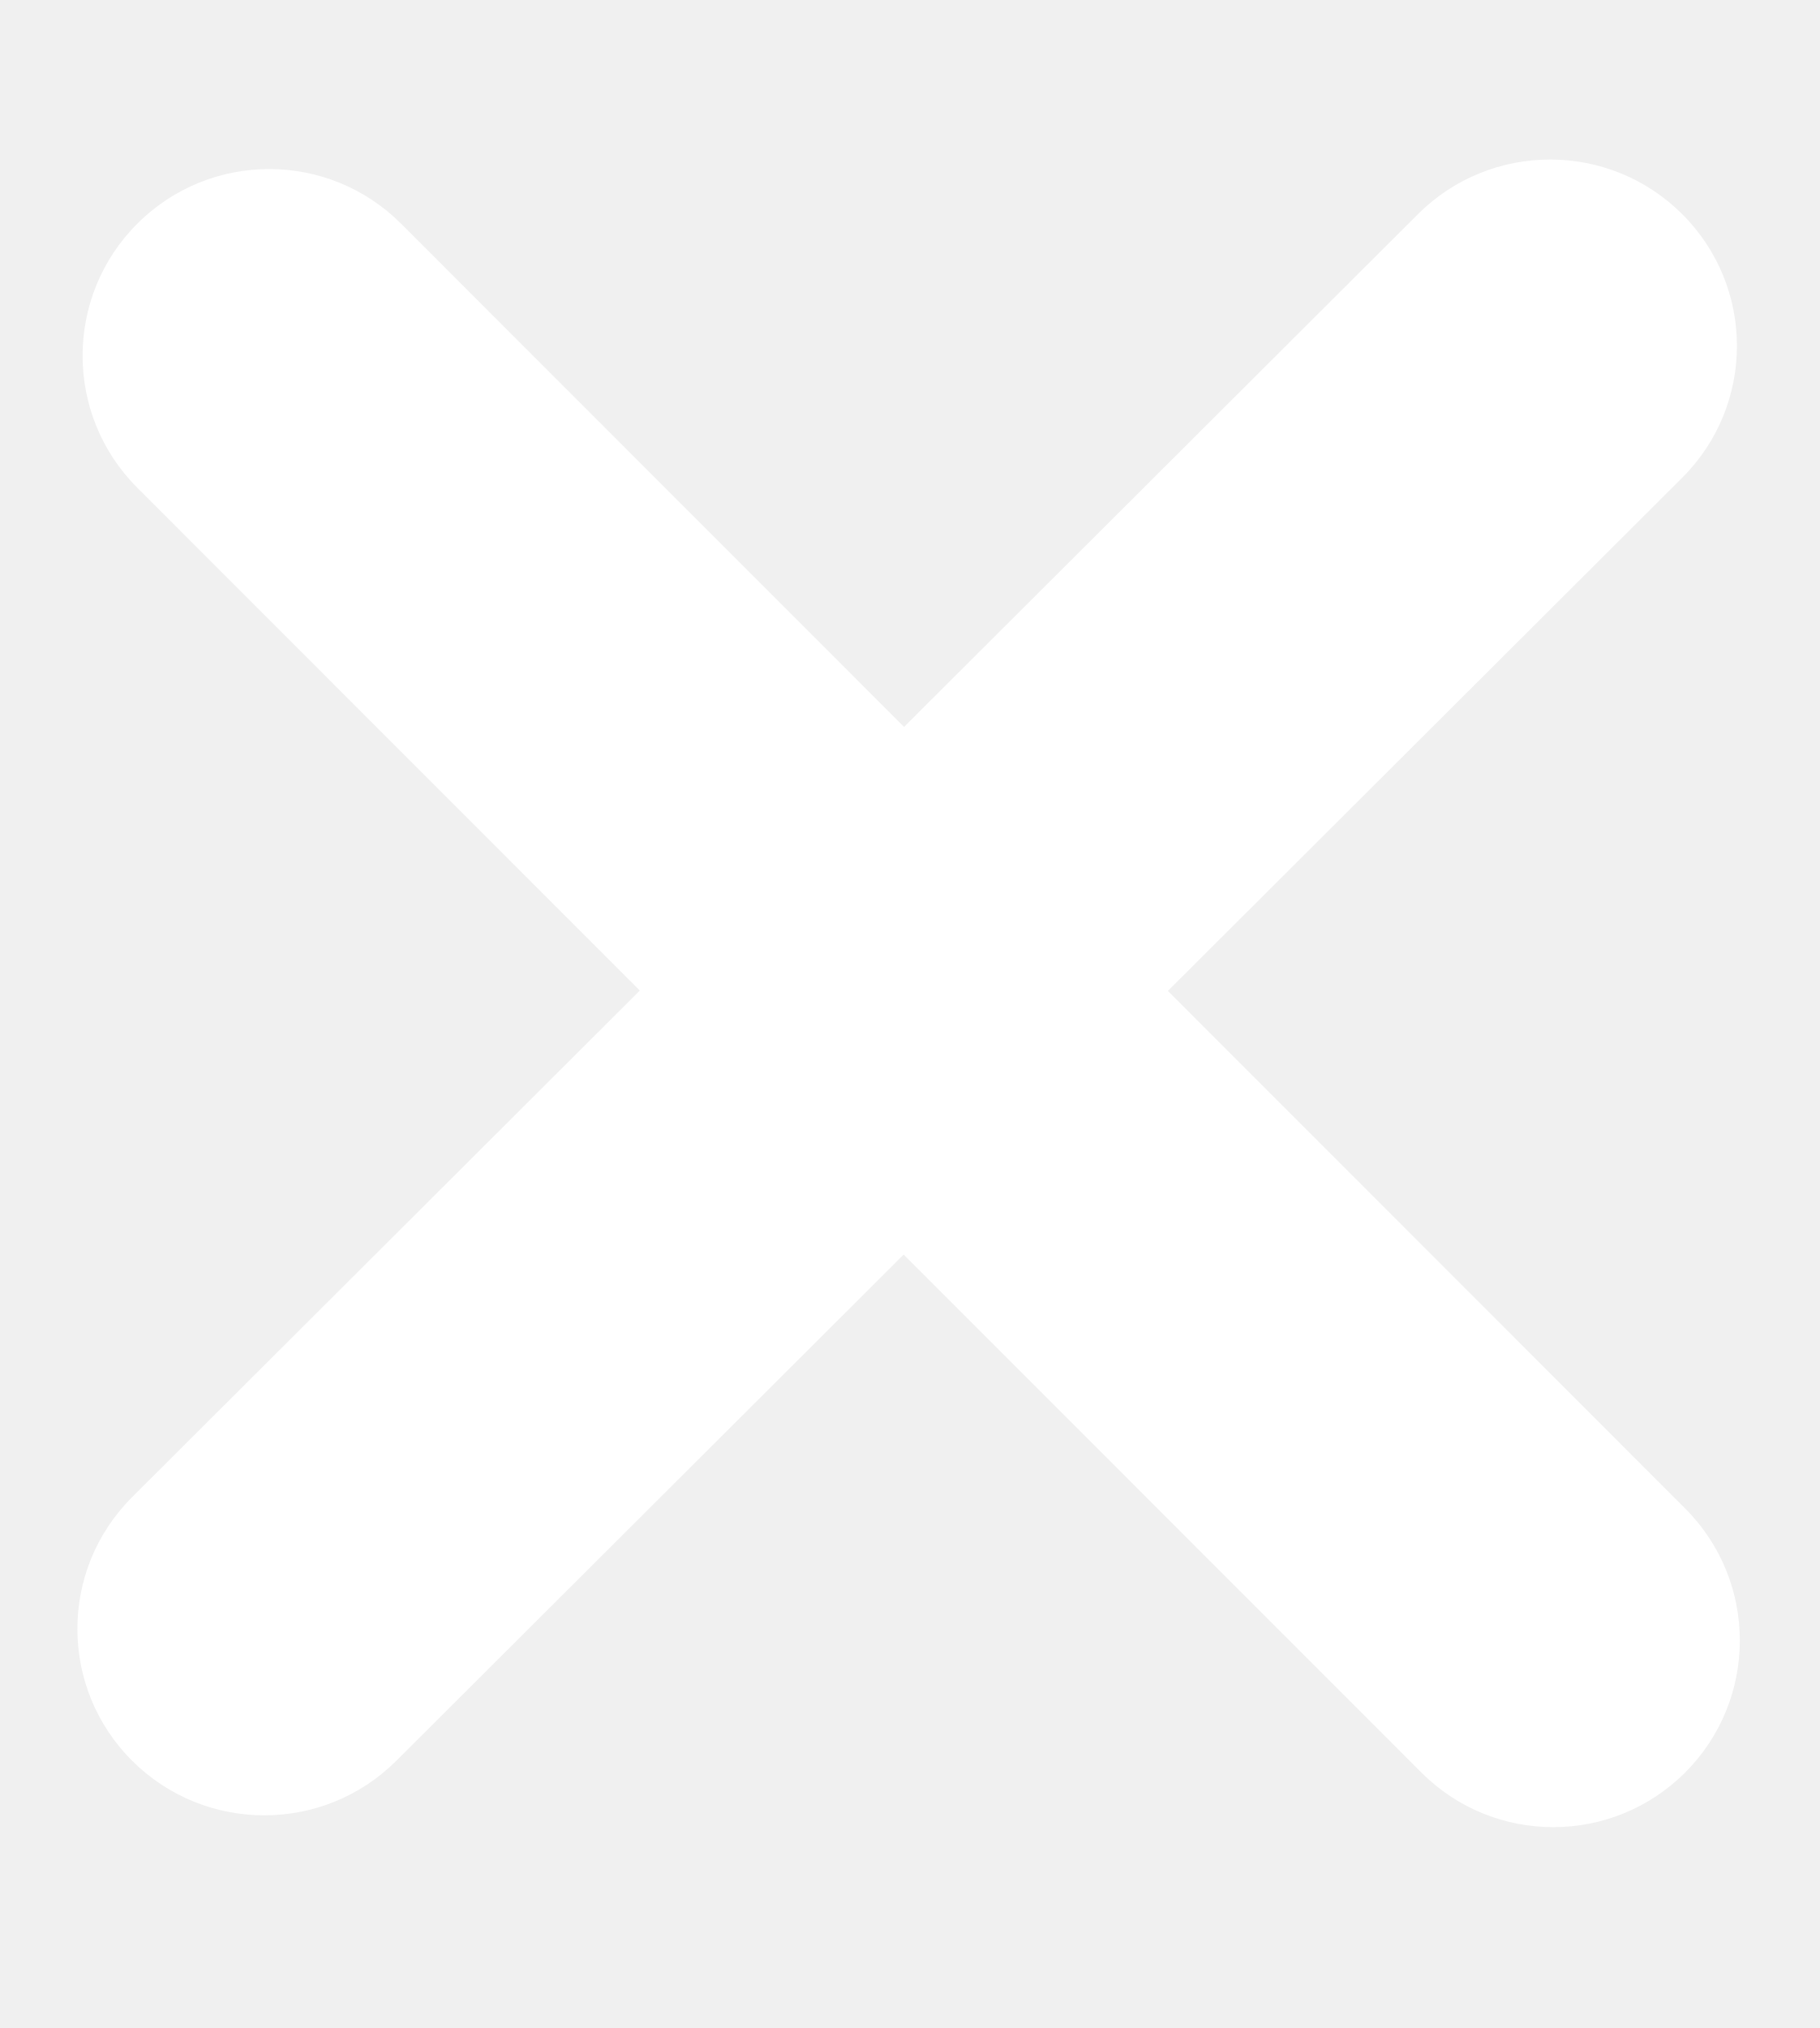
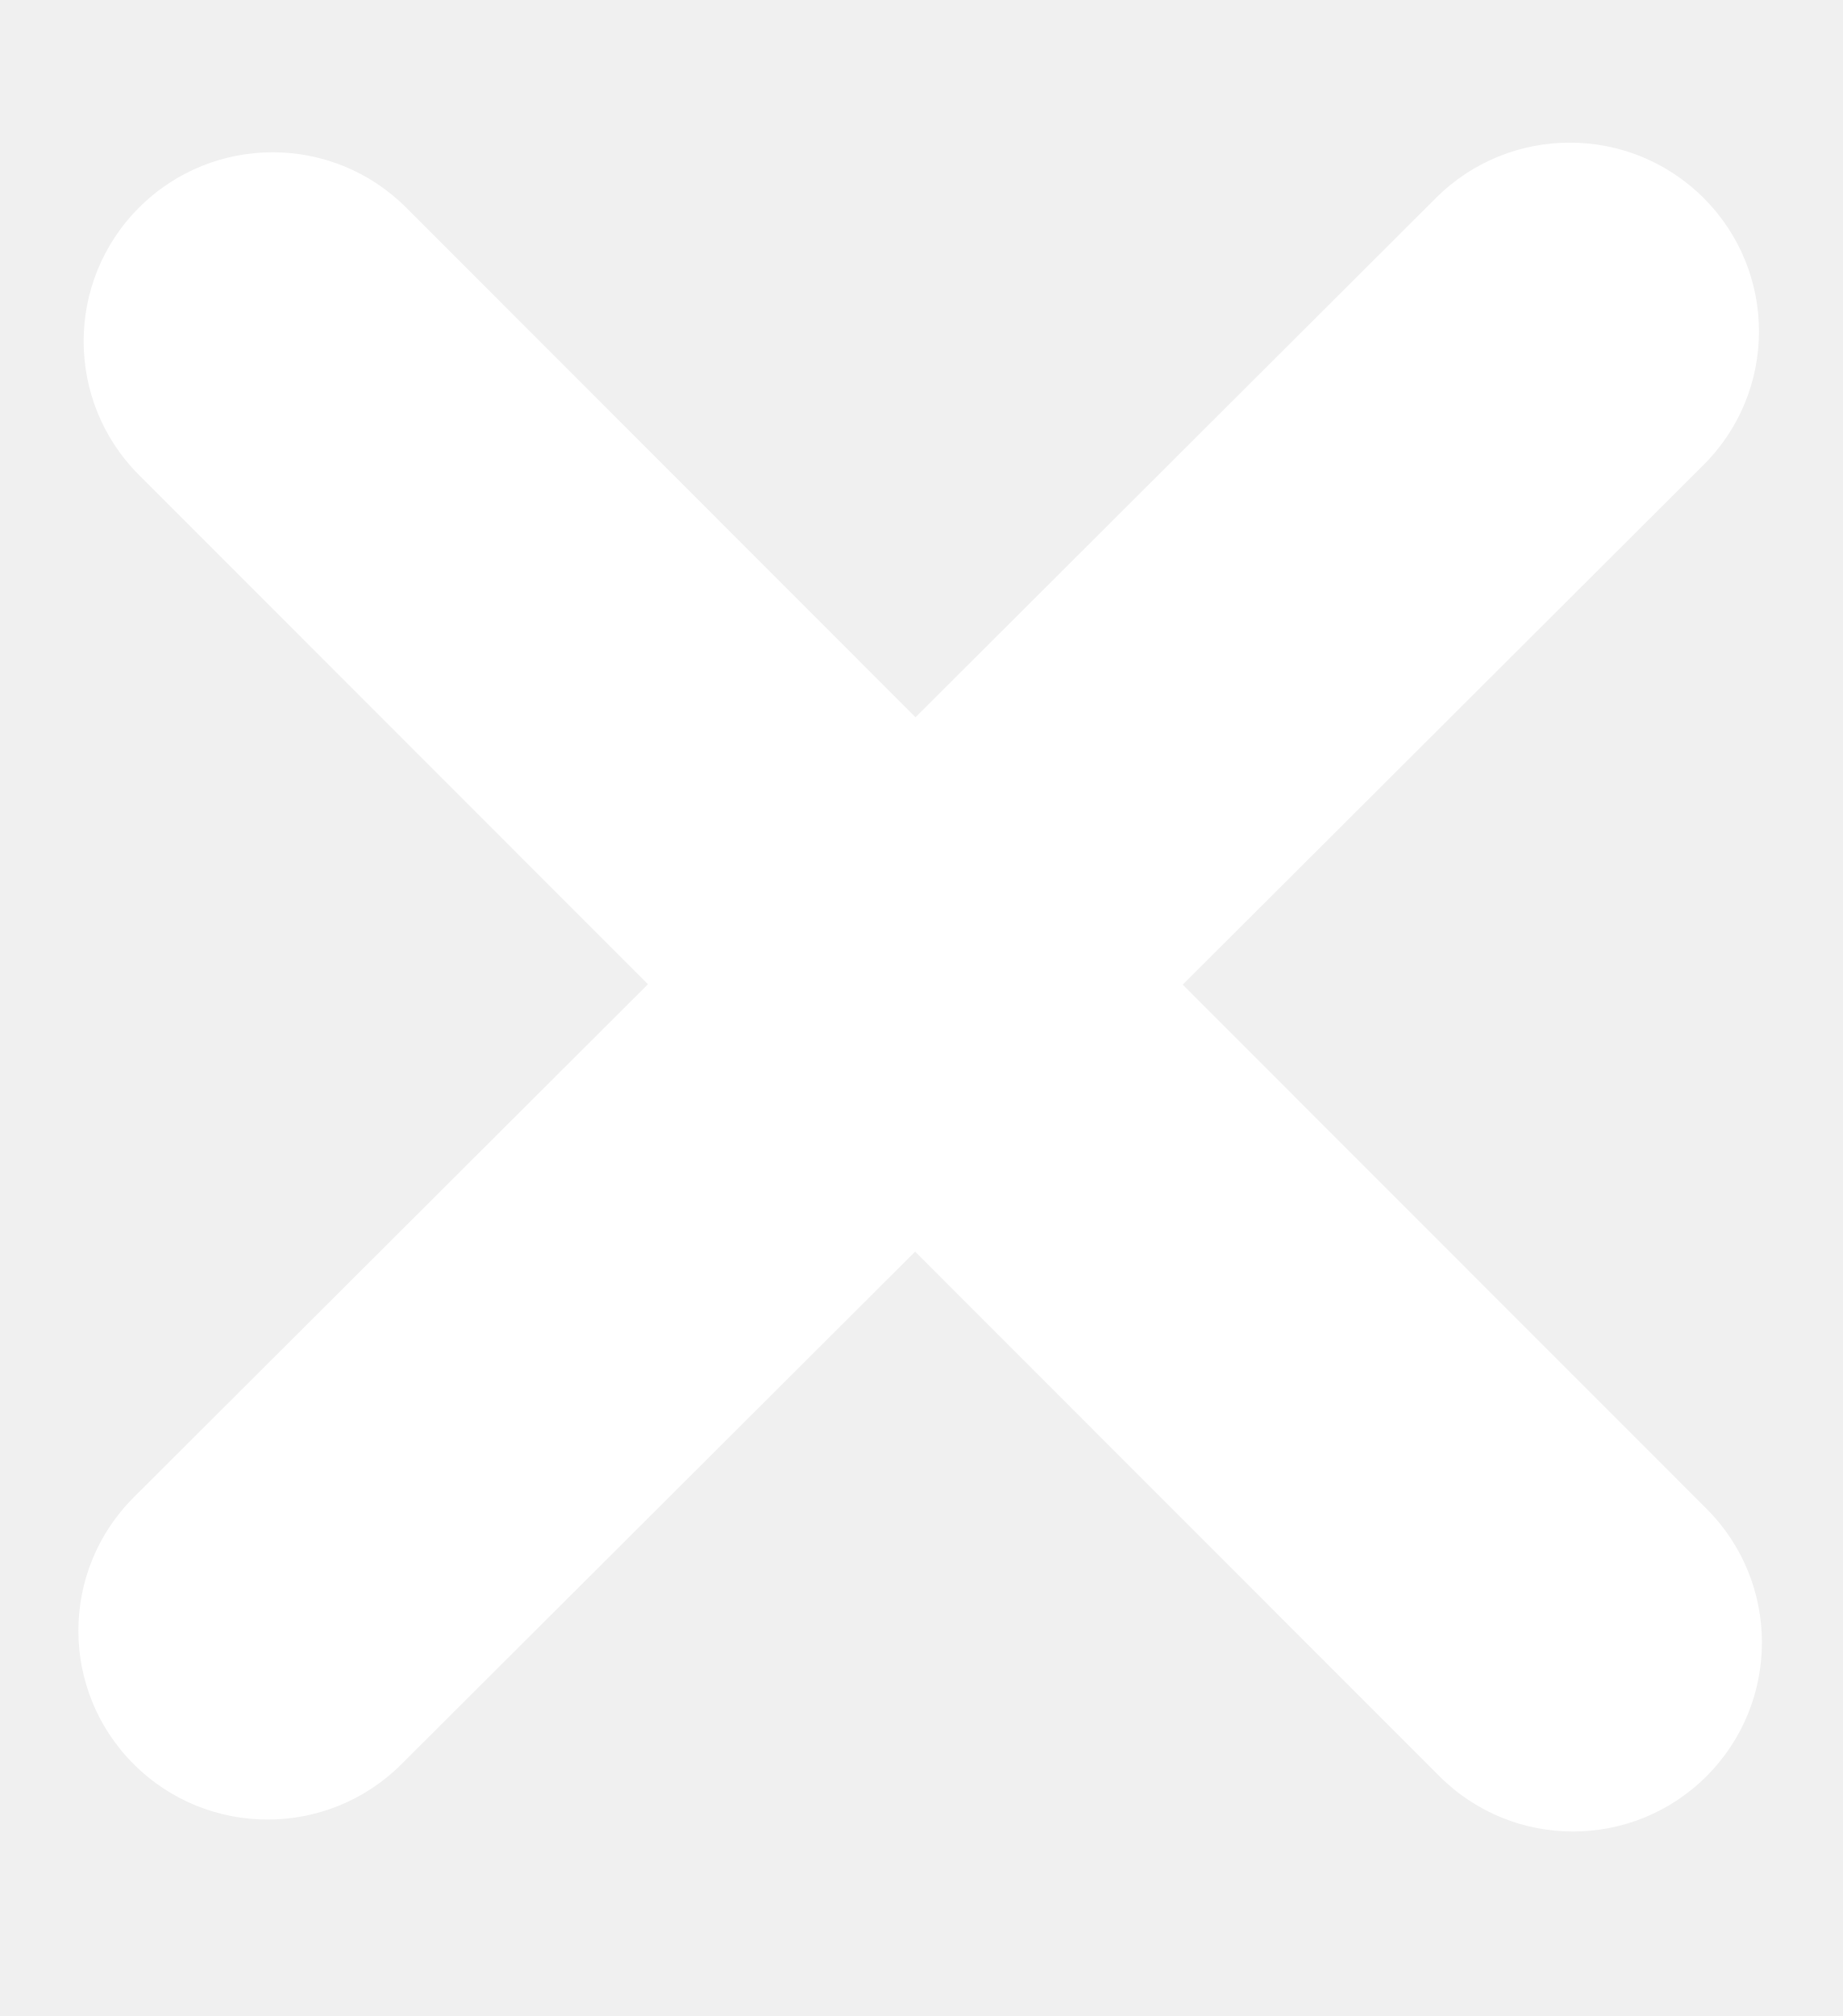
- <svg xmlns="http://www.w3.org/2000/svg" width="35" height="39" viewBox="0 0 42 43" fill="none">
+ <svg xmlns="http://www.w3.org/2000/svg" width="32" height="35" viewBox="0 0 42 43" fill="none">
  <rect width="8.614" height="50.536" rx="4.307" transform="matrix(0.707107 -0.707107 0.706973 0.70724 0.122559 6.30811)" fill="white" />
  <rect width="8.614" height="50.536" rx="4.307" transform="matrix(0.708089 0.706123 -0.707956 0.706257 35.7773 0)" fill="white" />
</svg>
